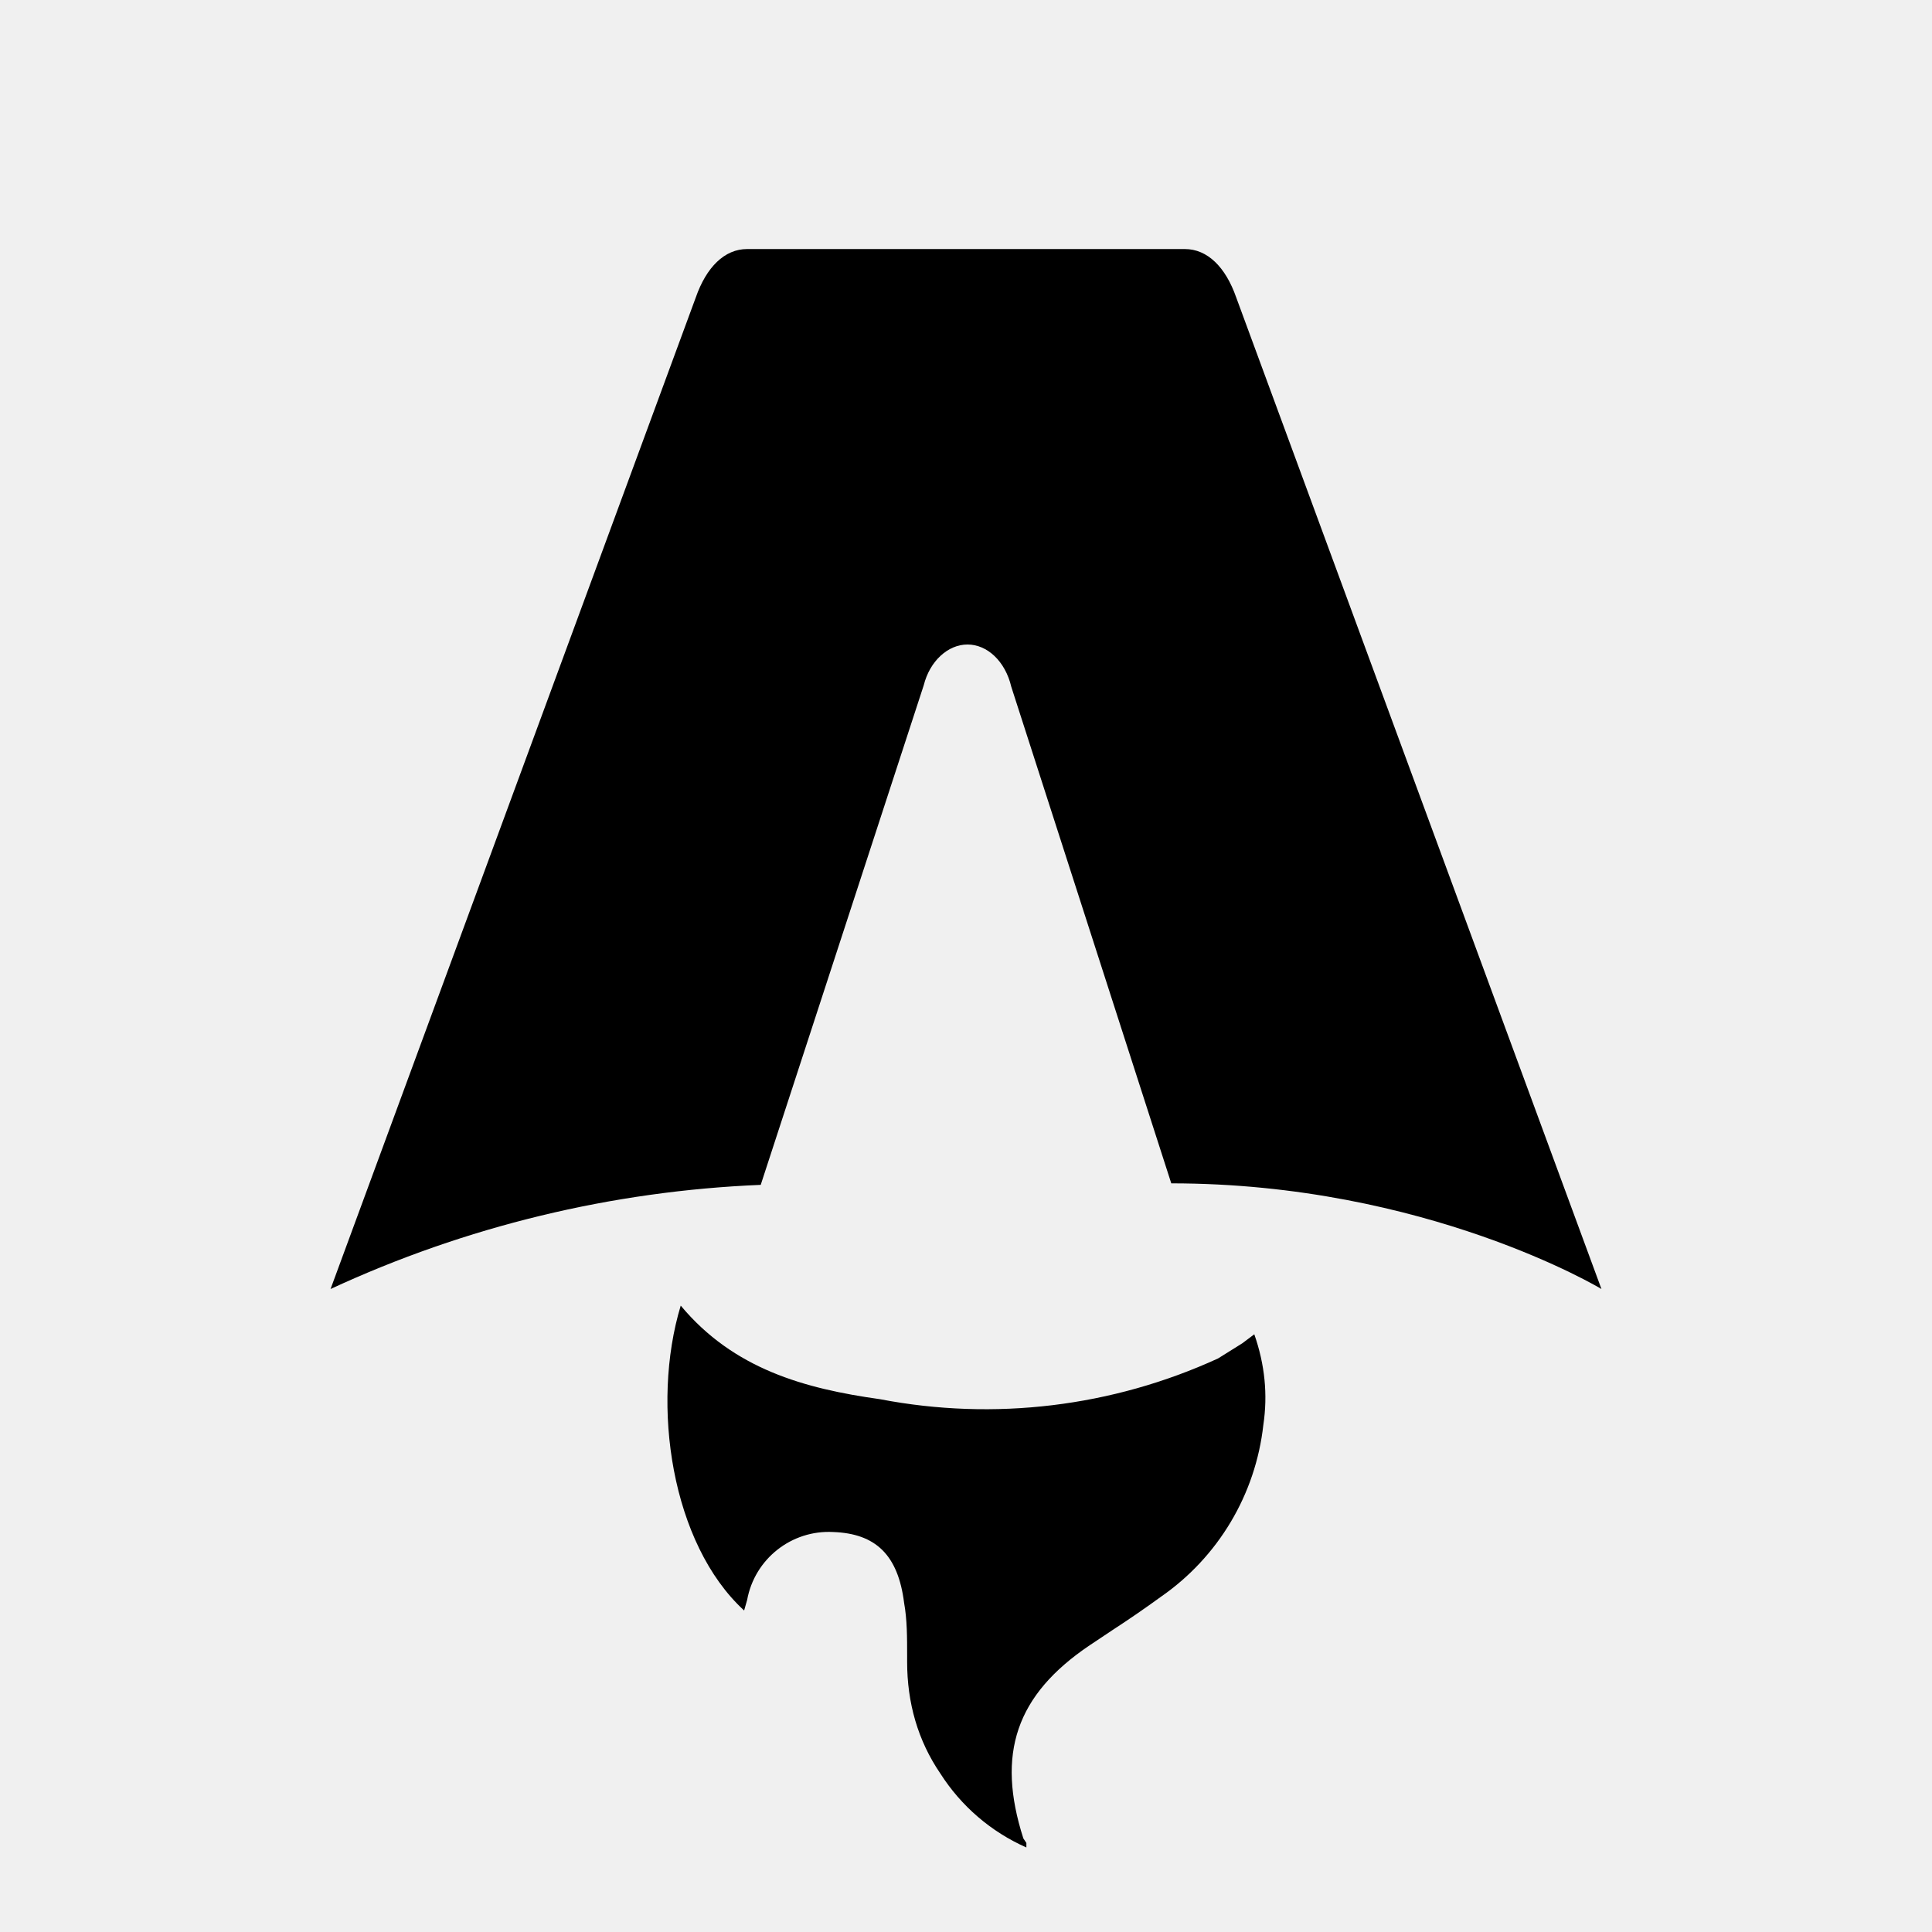
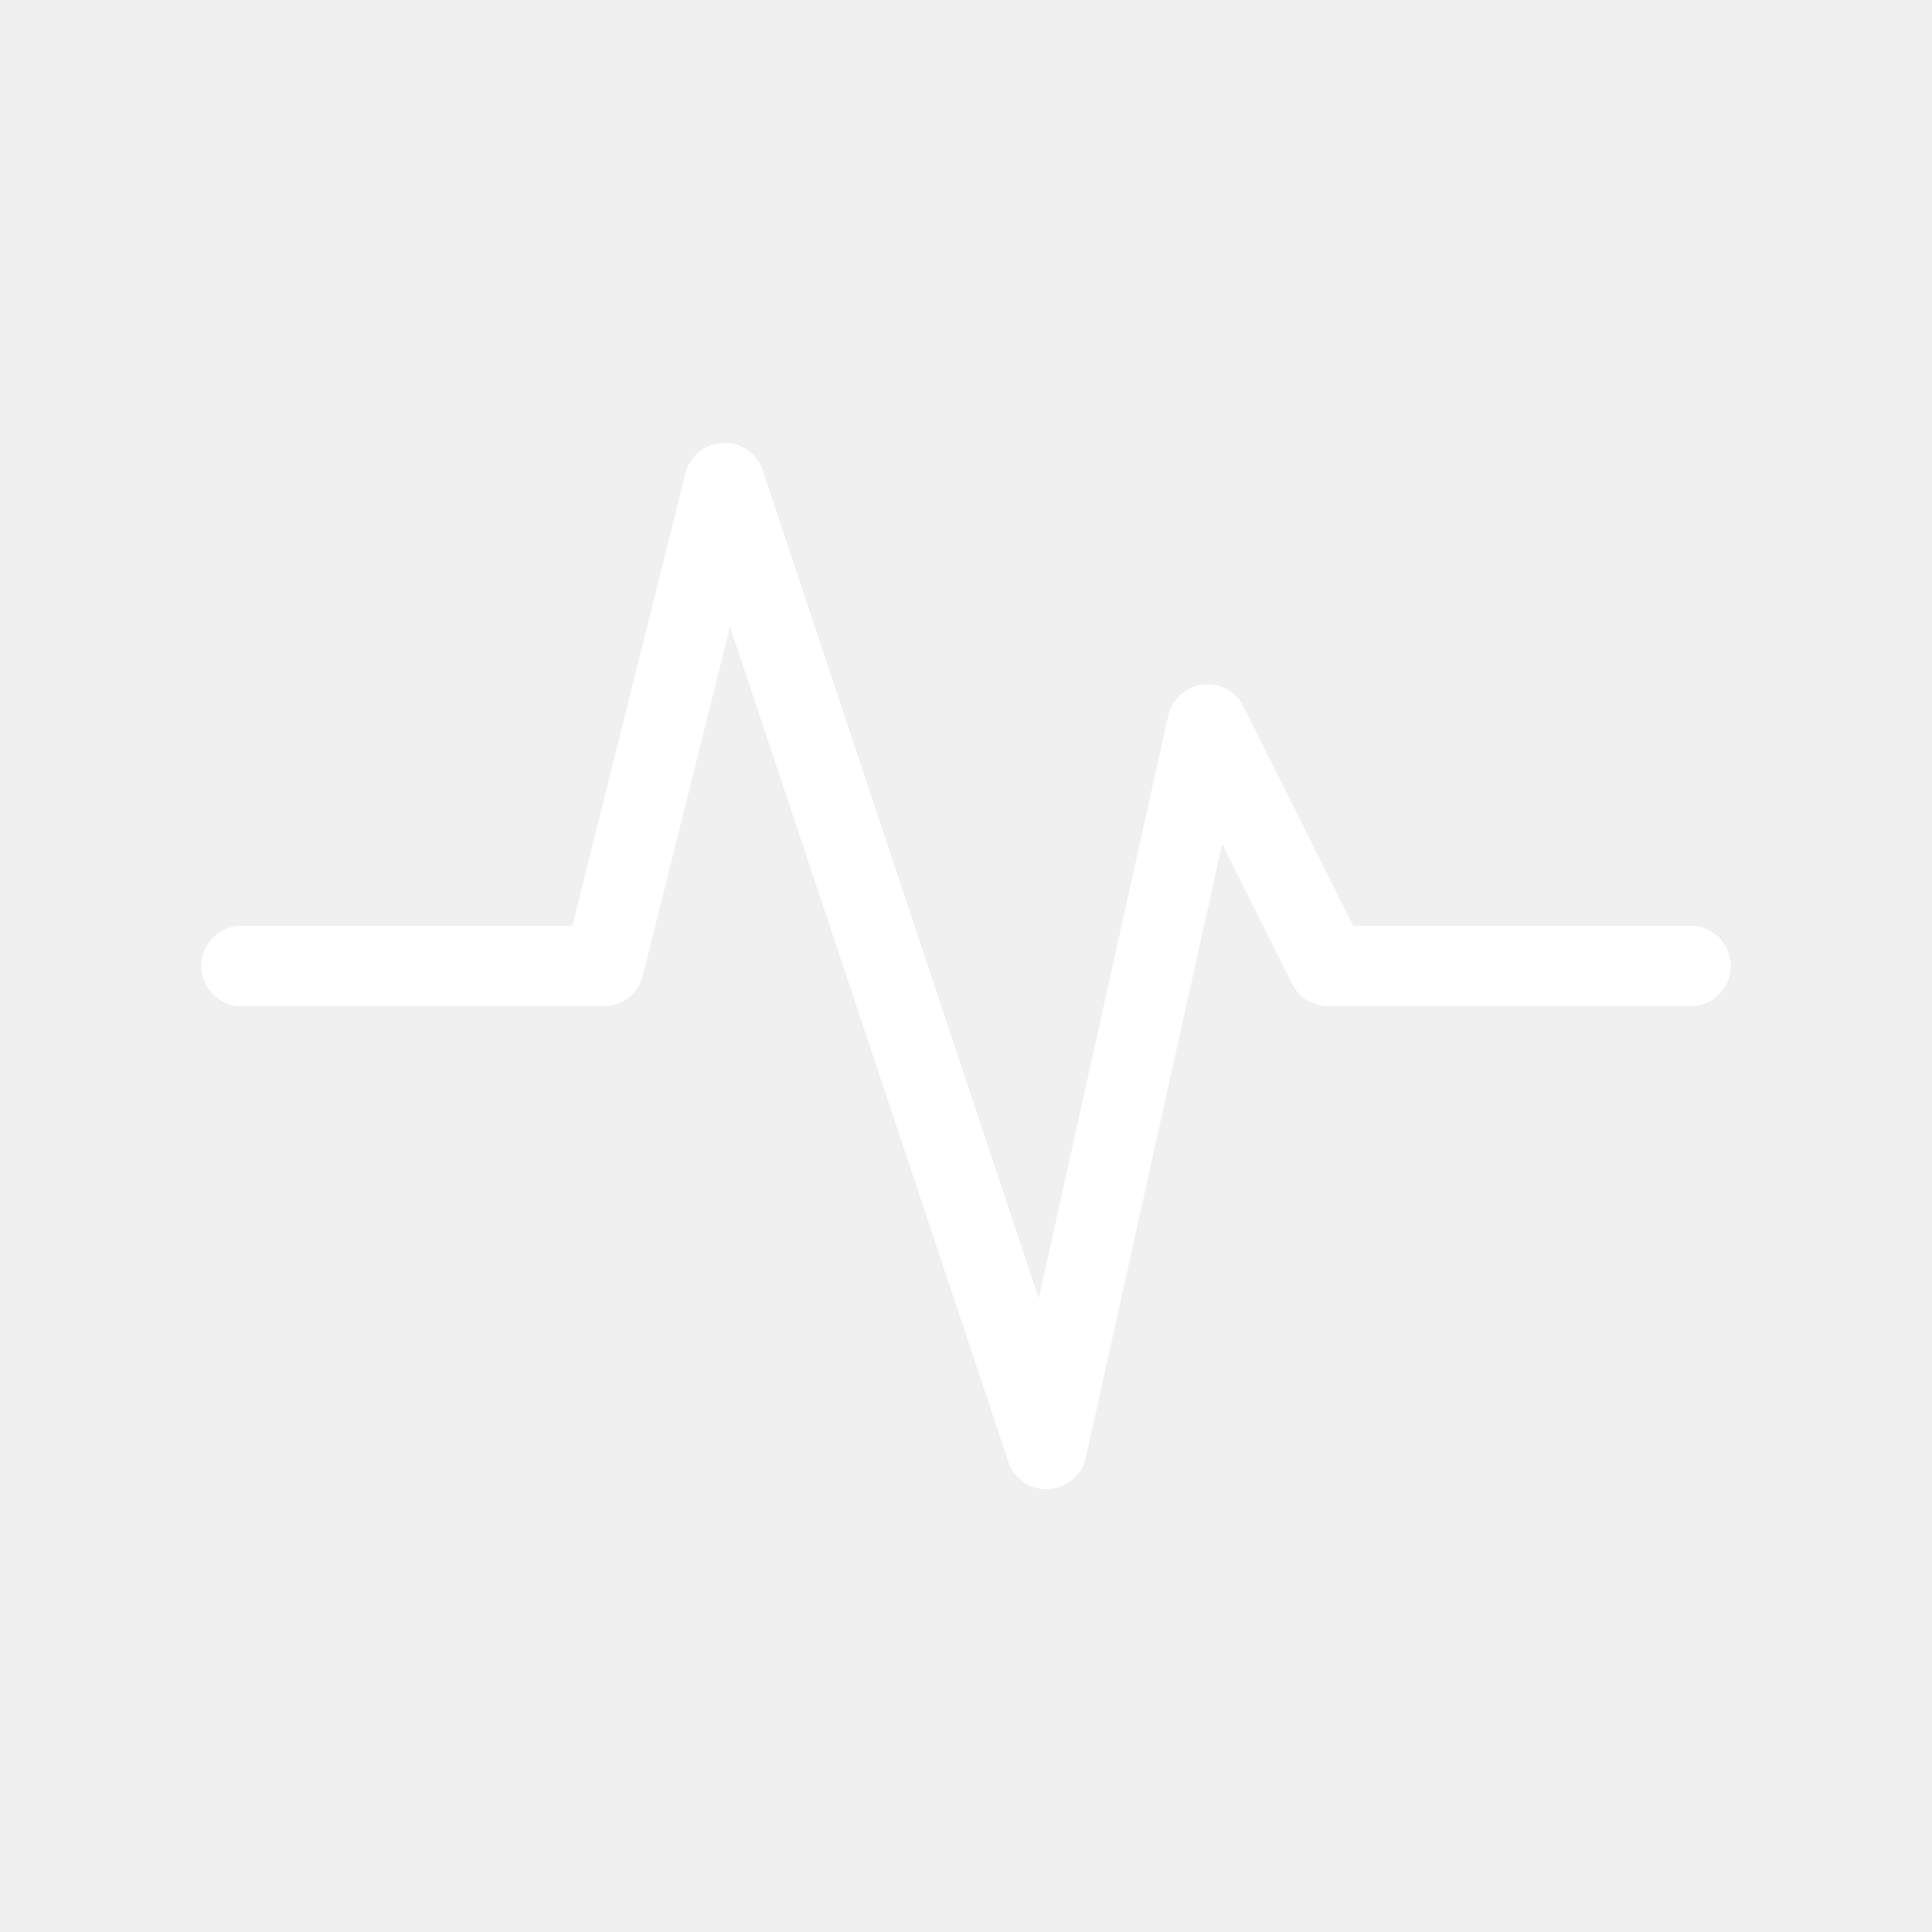
- <svg xmlns="http://www.w3.org/2000/svg" fill="none" viewBox="0 0 128 128">
-   <path d="M50.4 78.5a75.1 75.1 0 0 0-28.5 6.9l24.2-65.7c.7-2 1.9-3.2 3.4-3.2h29c1.5 0 2.7 1.2 3.4 3.2l24.2 65.7s-11.6-7-28.5-7L67 45.5c-.4-1.7-1.6-2.8-2.9-2.8-1.3 0-2.5 1.1-2.9 2.7L50.4 78.5Zm-1.1 28.2Zm-4.2-20.2c-2 6.6-.6 15.8 4.2 20.2a17.5 17.5 0 0 1 .2-.7 5.5 5.5 0 0 1 5.7-4.5c2.8.1 4.3 1.5 4.7 4.7.2 1.1.2 2.3.2 3.5v.4c0 2.7.7 5.2 2.2 7.4a13 13 0 0 0 5.7 4.9v-.3l-.2-.3c-1.8-5.6-.5-9.5 4.4-12.8l1.5-1a73 73 0 0 0 3.2-2.2 16 16 0 0 0 6.8-11.4c.3-2 .1-4-.6-6l-.8.6-1.6 1a37 37 0 0 1-22.4 2.7c-5-.7-9.7-2-13.2-6.2Z" />
-   <style>
-         path { fill: #000; }
-         @media (prefers-color-scheme: dark) {
-             path { fill: #FFF; }
-         }
-     </style>
+ <svg xmlns="http://www.w3.org/2000/svg" class="icon icon-tabler icon-tabler-activity-heartbeat" width="24" height="24" viewBox="0 0 24 24" stroke-width="1" stroke="#ffffff" fill="none" stroke-linecap="round" stroke-linejoin="round">
+   <path stroke="none" d="M0 0h24v24H0z" fill="none" />
+   <path d="M3 12h4.5l1.5 -6l4 12l2 -9l1.5 3h4.5" />
</svg>
